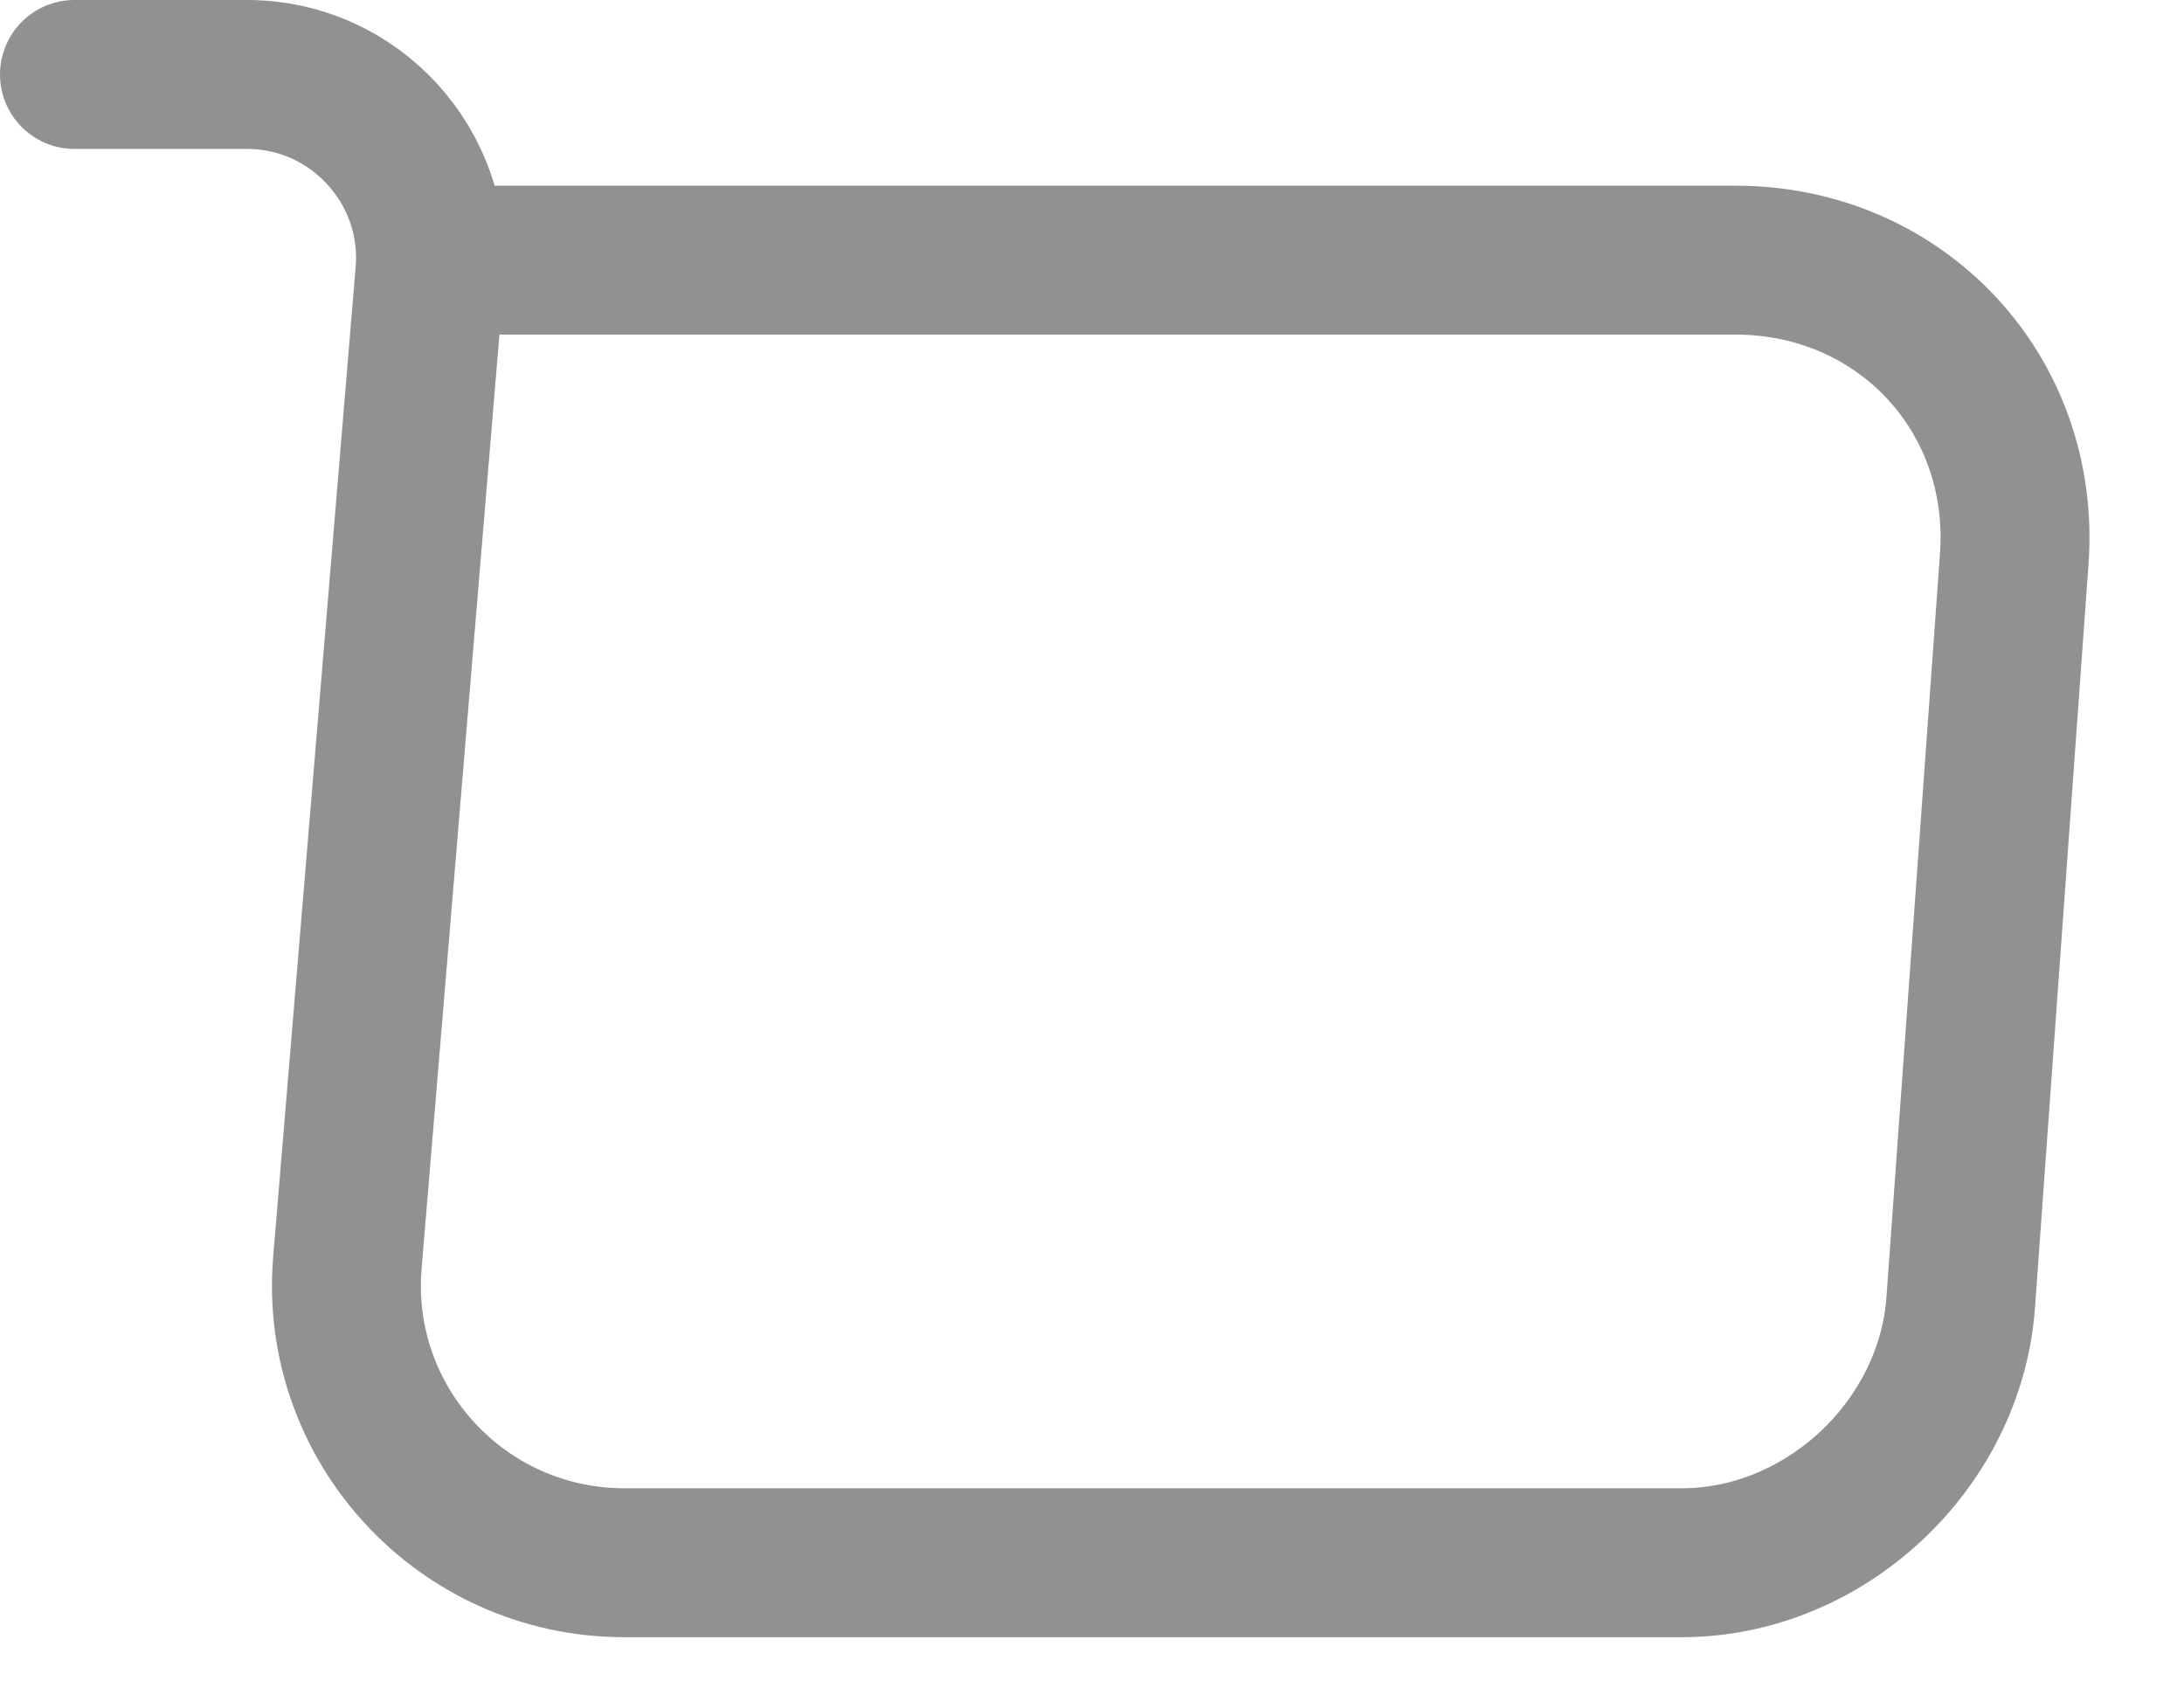
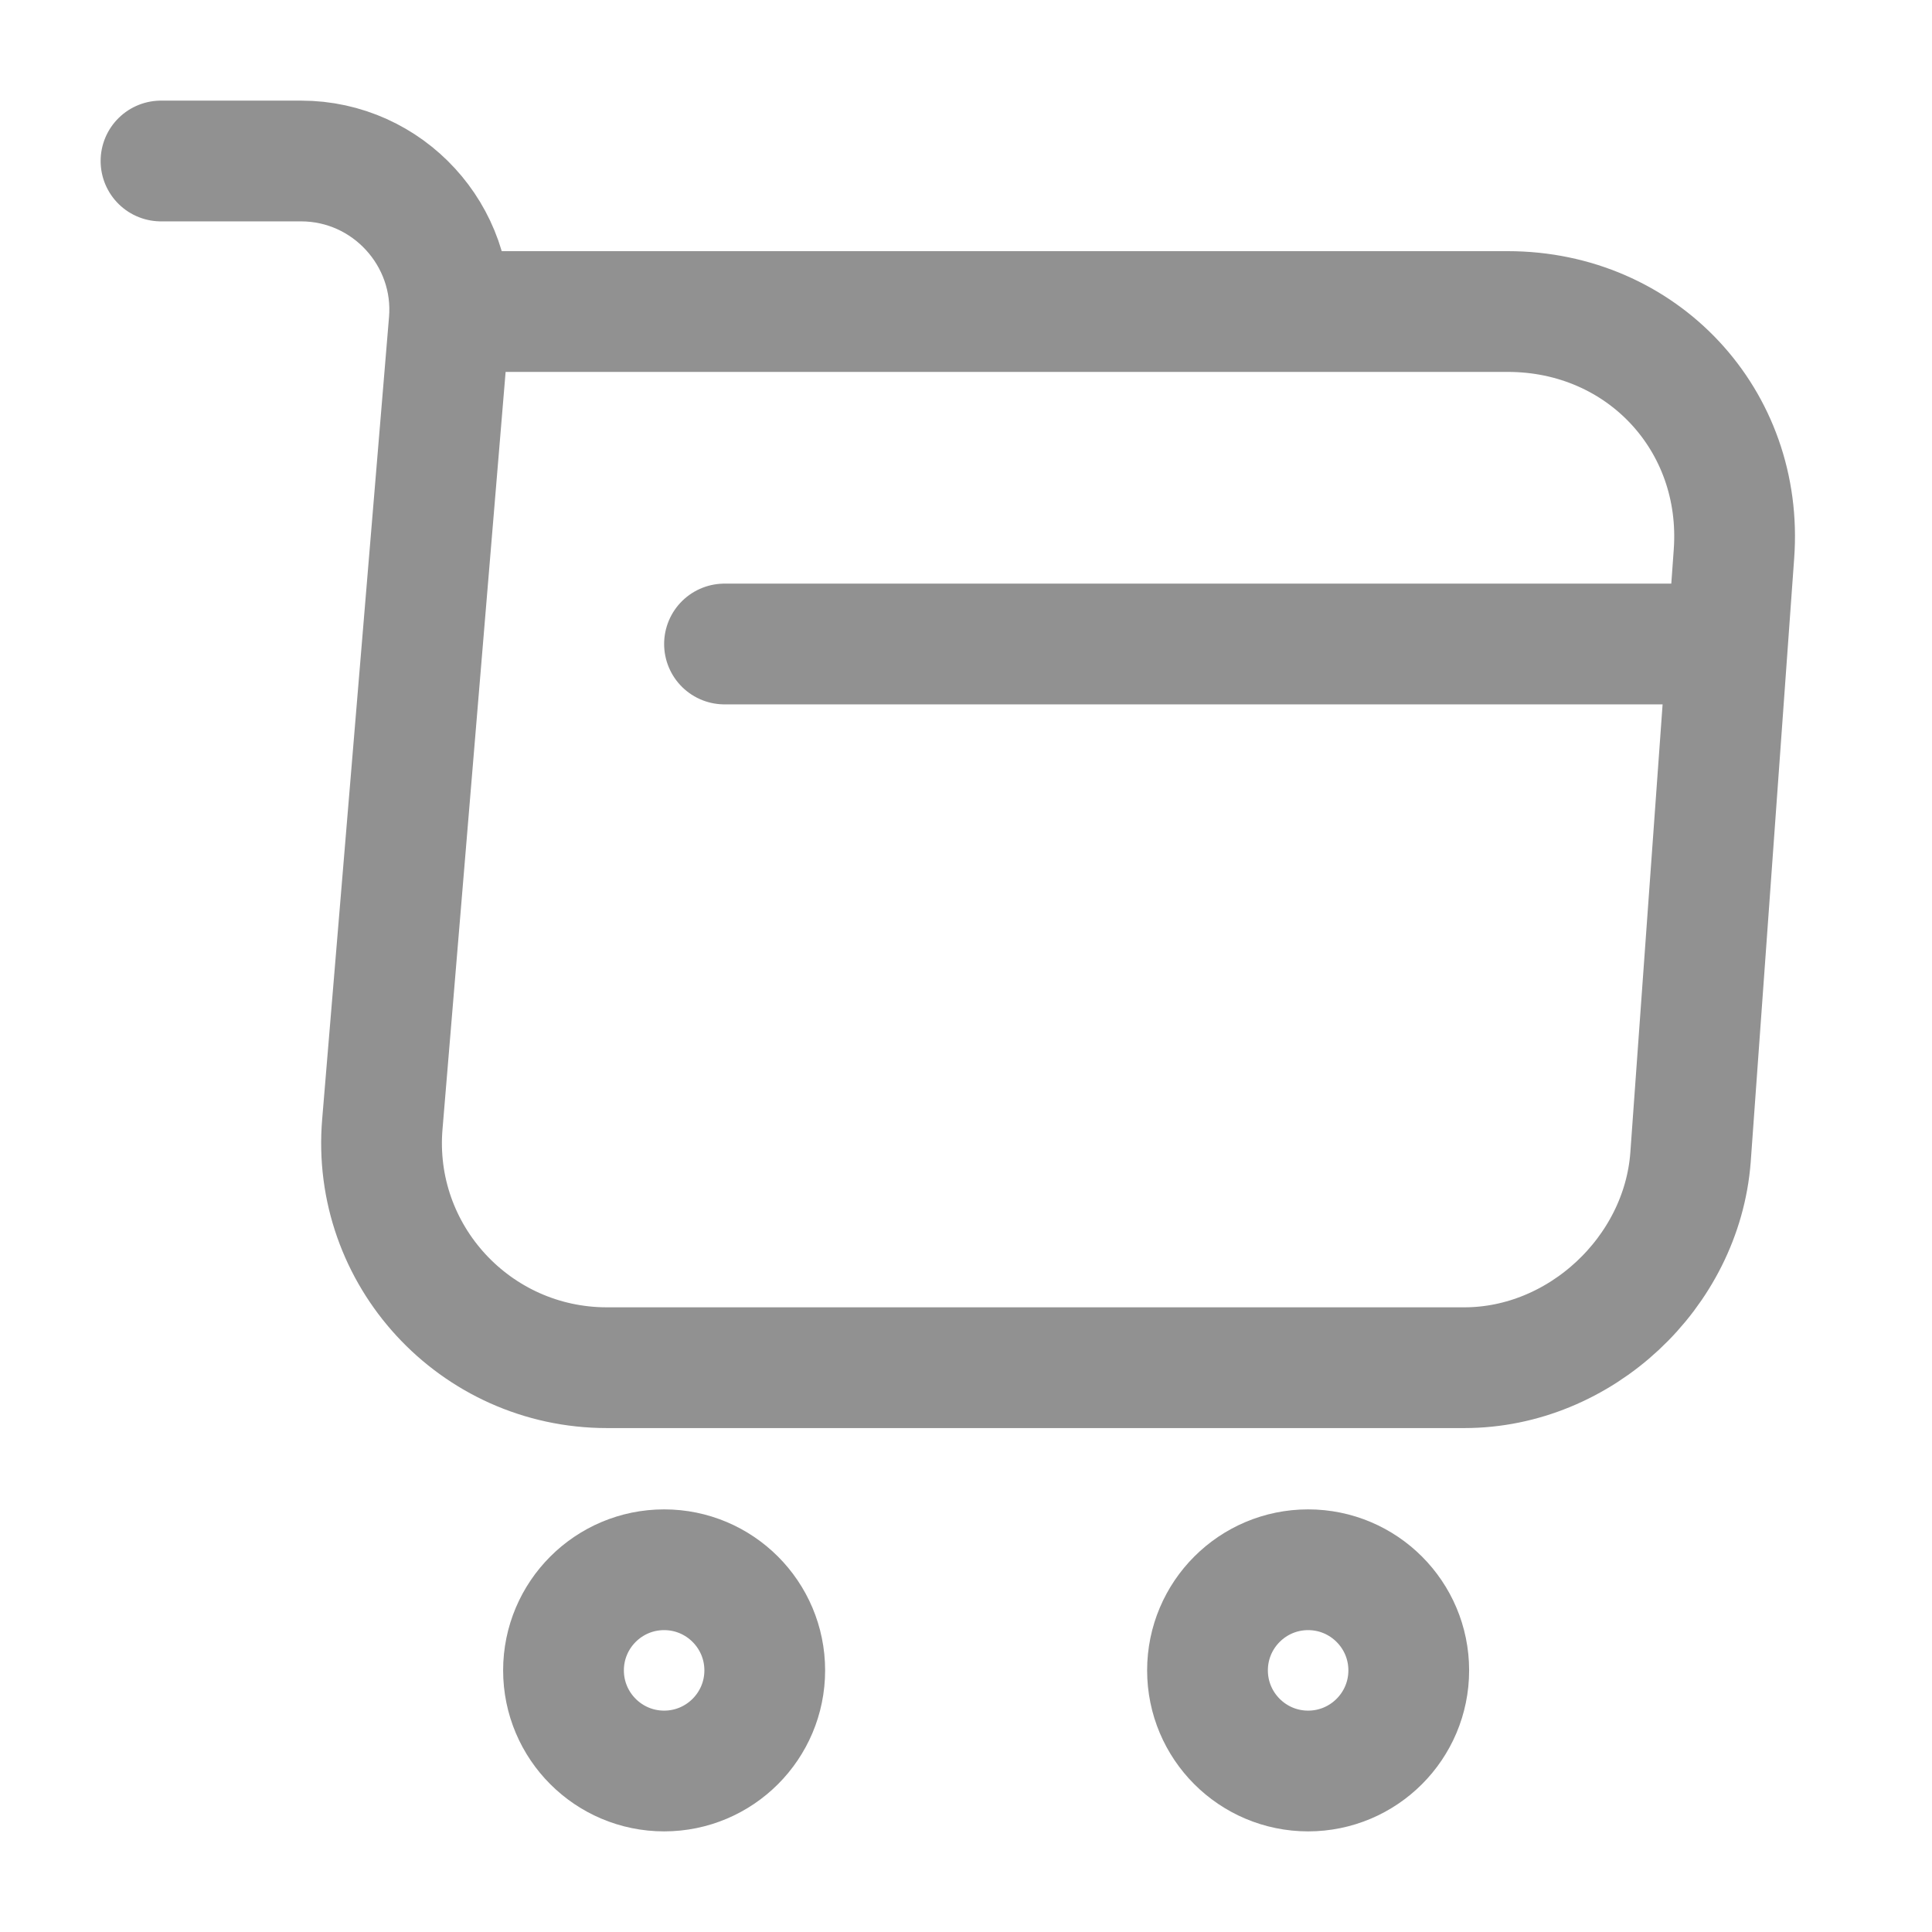
- <svg xmlns="http://www.w3.org/2000/svg" width="22" height="17" viewBox="0 0 22 17" fill="none">
-   <path d="M0.75 0.75H2.49C3.57 0.75 4.42 1.68 4.33 2.75L3.5 12.71C3.36 14.34 4.65 15.74 6.29 15.74H16.94C18.38 15.74 19.64 14.56 19.75 13.13L20.29 5.63C20.41 3.97 19.15 2.62 17.48 2.62H4.57" stroke="#919191" stroke-width="1.5" stroke-miterlimit="10" stroke-linecap="round" stroke-linejoin="round" />
+ <svg xmlns="http://www.w3.org/2000/svg" width="24" height="24" viewBox="0 0 24 24" fill="none">
+   <path d="M2 2H3.74C4.82 2 5.67 2.93 5.58 4L4.75 13.96C4.61 15.59 5.9 16.99 7.54 16.99H18.19C19.63 16.99 20.89 15.81 21 14.38L21.54 6.88C21.66 5.22 20.4 3.87 18.73 3.87H5.82" stroke="#919191" stroke-width="1.5" stroke-miterlimit="10" stroke-linecap="round" stroke-linejoin="round" />
+   <path d="M16.25 22C16.94 22 17.5 21.44 17.5 20.75C17.5 20.06 16.94 19.5 16.25 19.5C15.56 19.5 15 20.06 15 20.75C15 21.44 15.56 22 16.25 22Z" stroke="#919191" stroke-width="1.5" stroke-miterlimit="10" stroke-linecap="round" stroke-linejoin="round" />
+   <path d="M8.25 22C8.94 22 9.5 21.44 9.5 20.75C9.5 20.06 8.94 19.5 8.25 19.5C7.56 19.5 7 20.06 7 20.75C7 21.44 7.56 22 8.25 22Z" stroke="#919191" stroke-width="1.5" stroke-miterlimit="10" stroke-linecap="round" stroke-linejoin="round" />
+   <path d="M9 8H21" stroke="#919191" stroke-width="1.5" stroke-miterlimit="10" stroke-linecap="round" stroke-linejoin="round" />
</svg>
